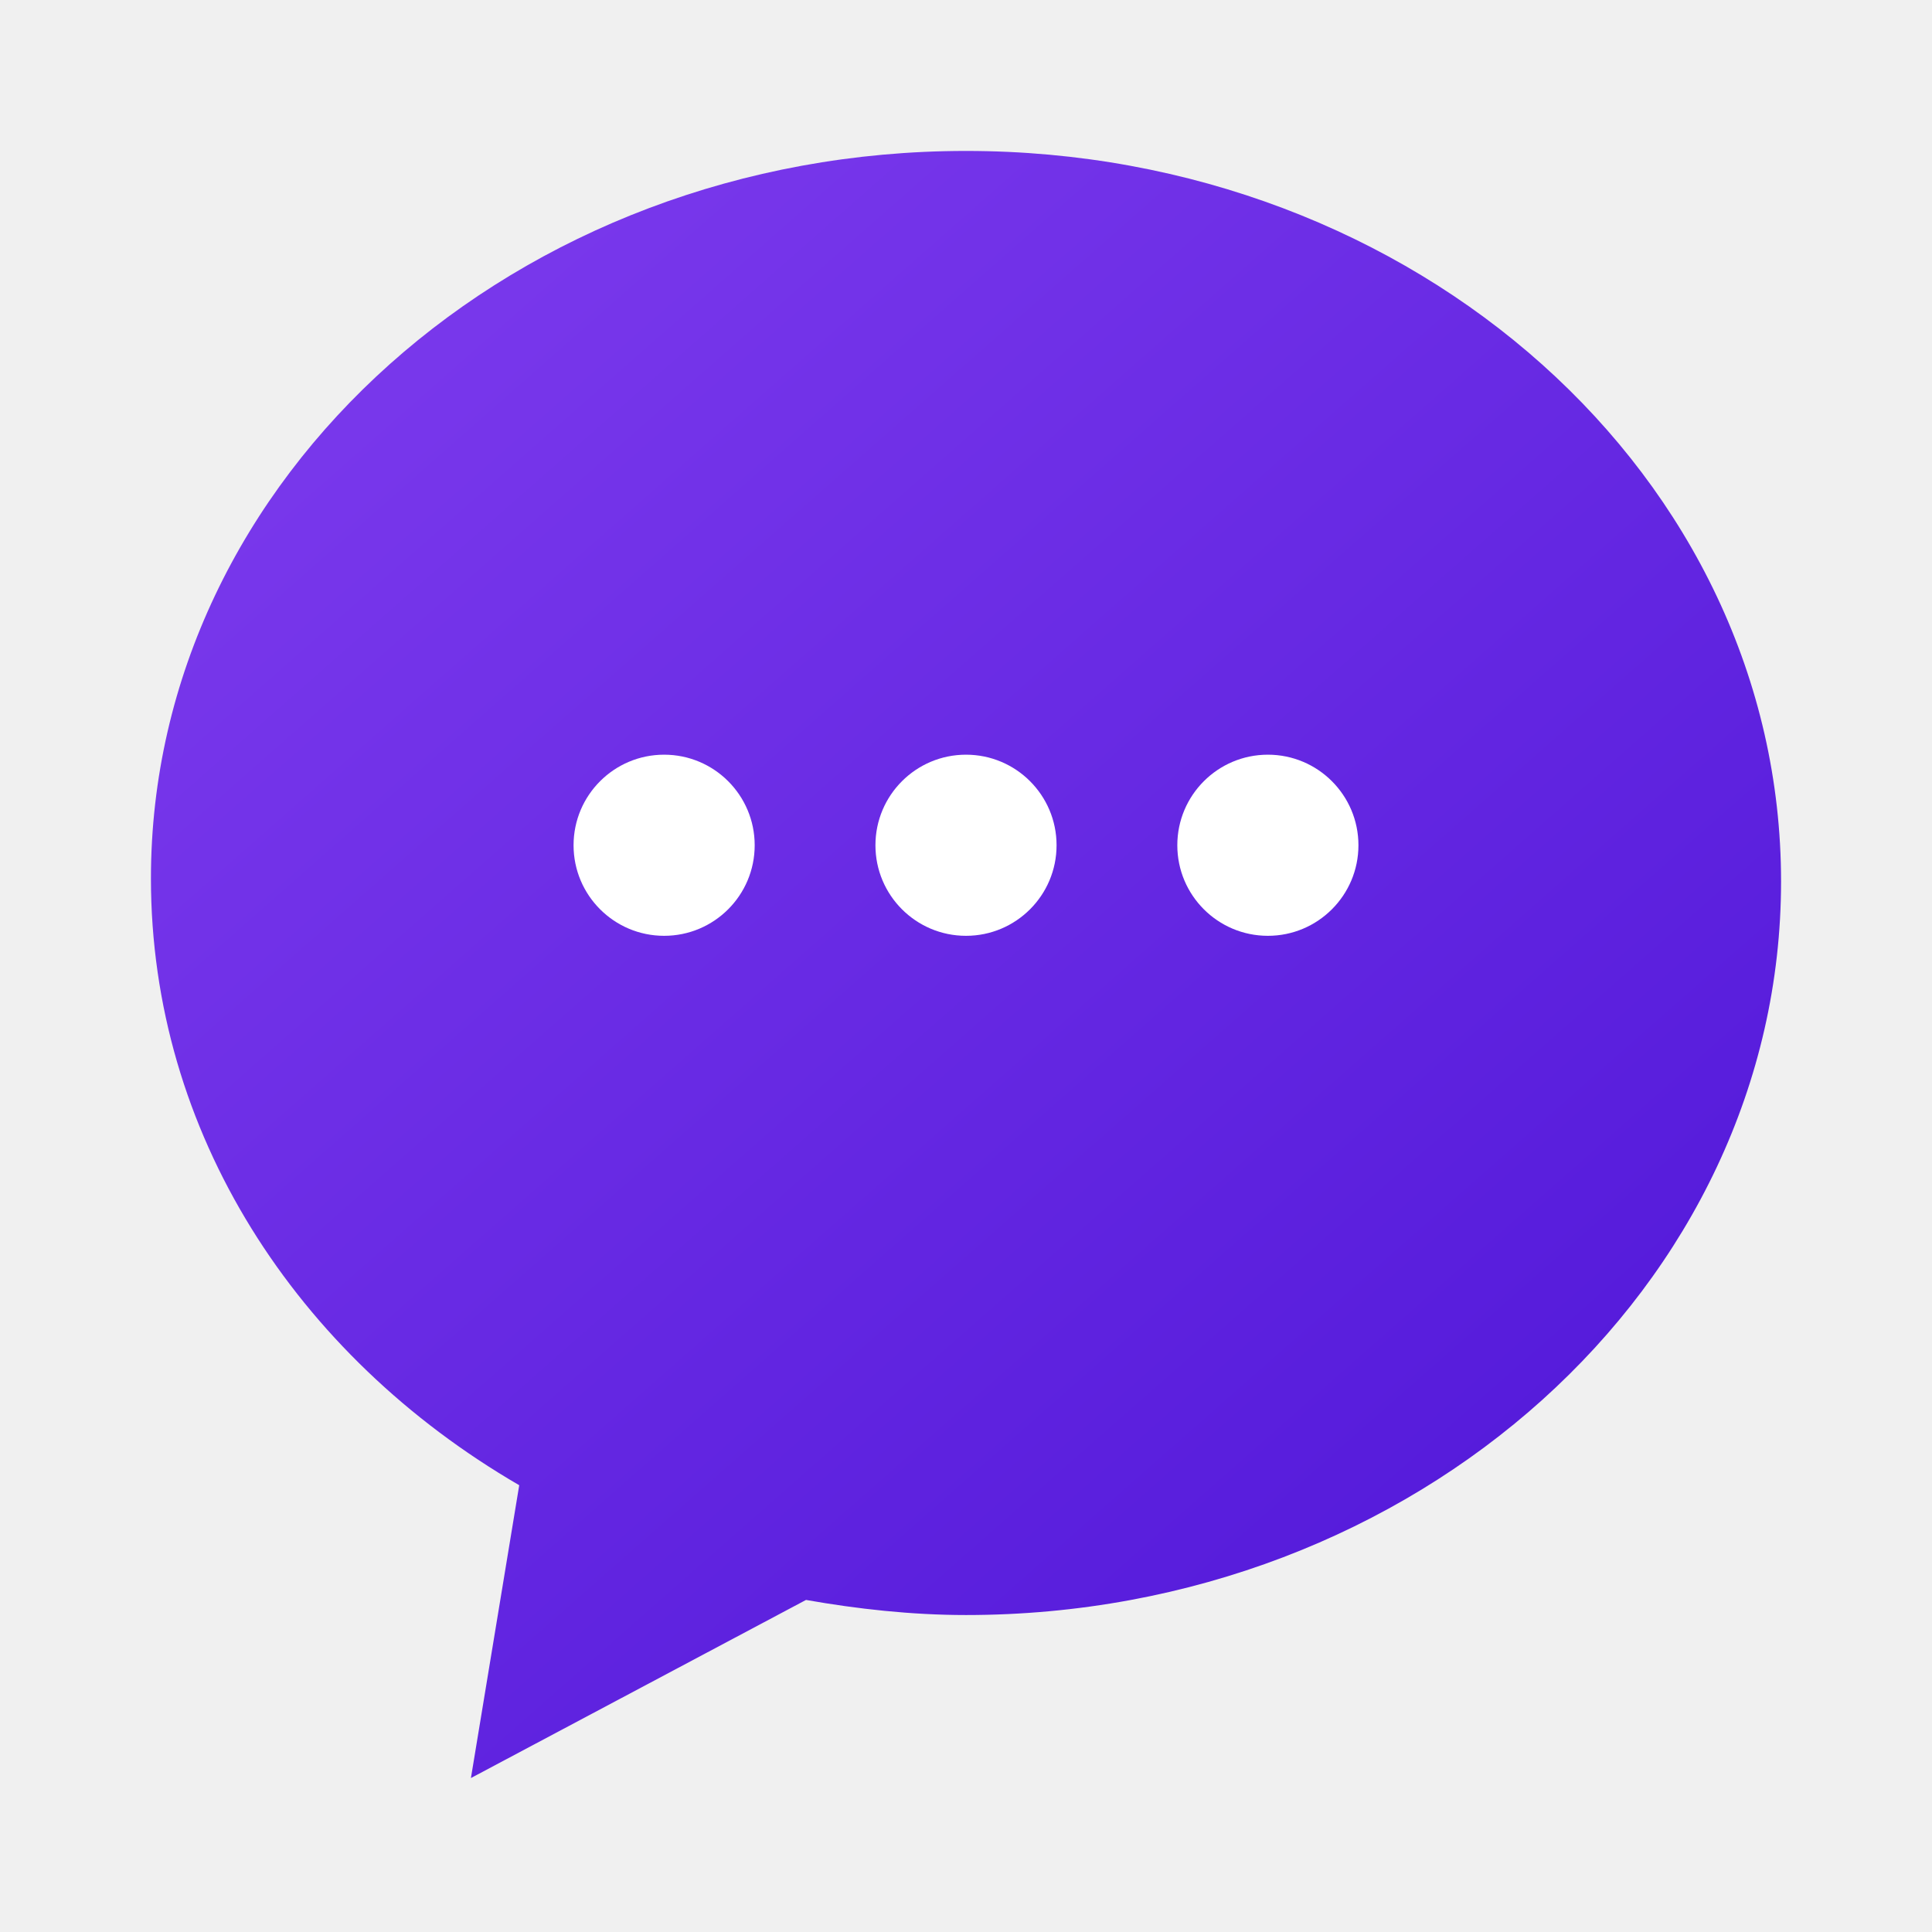
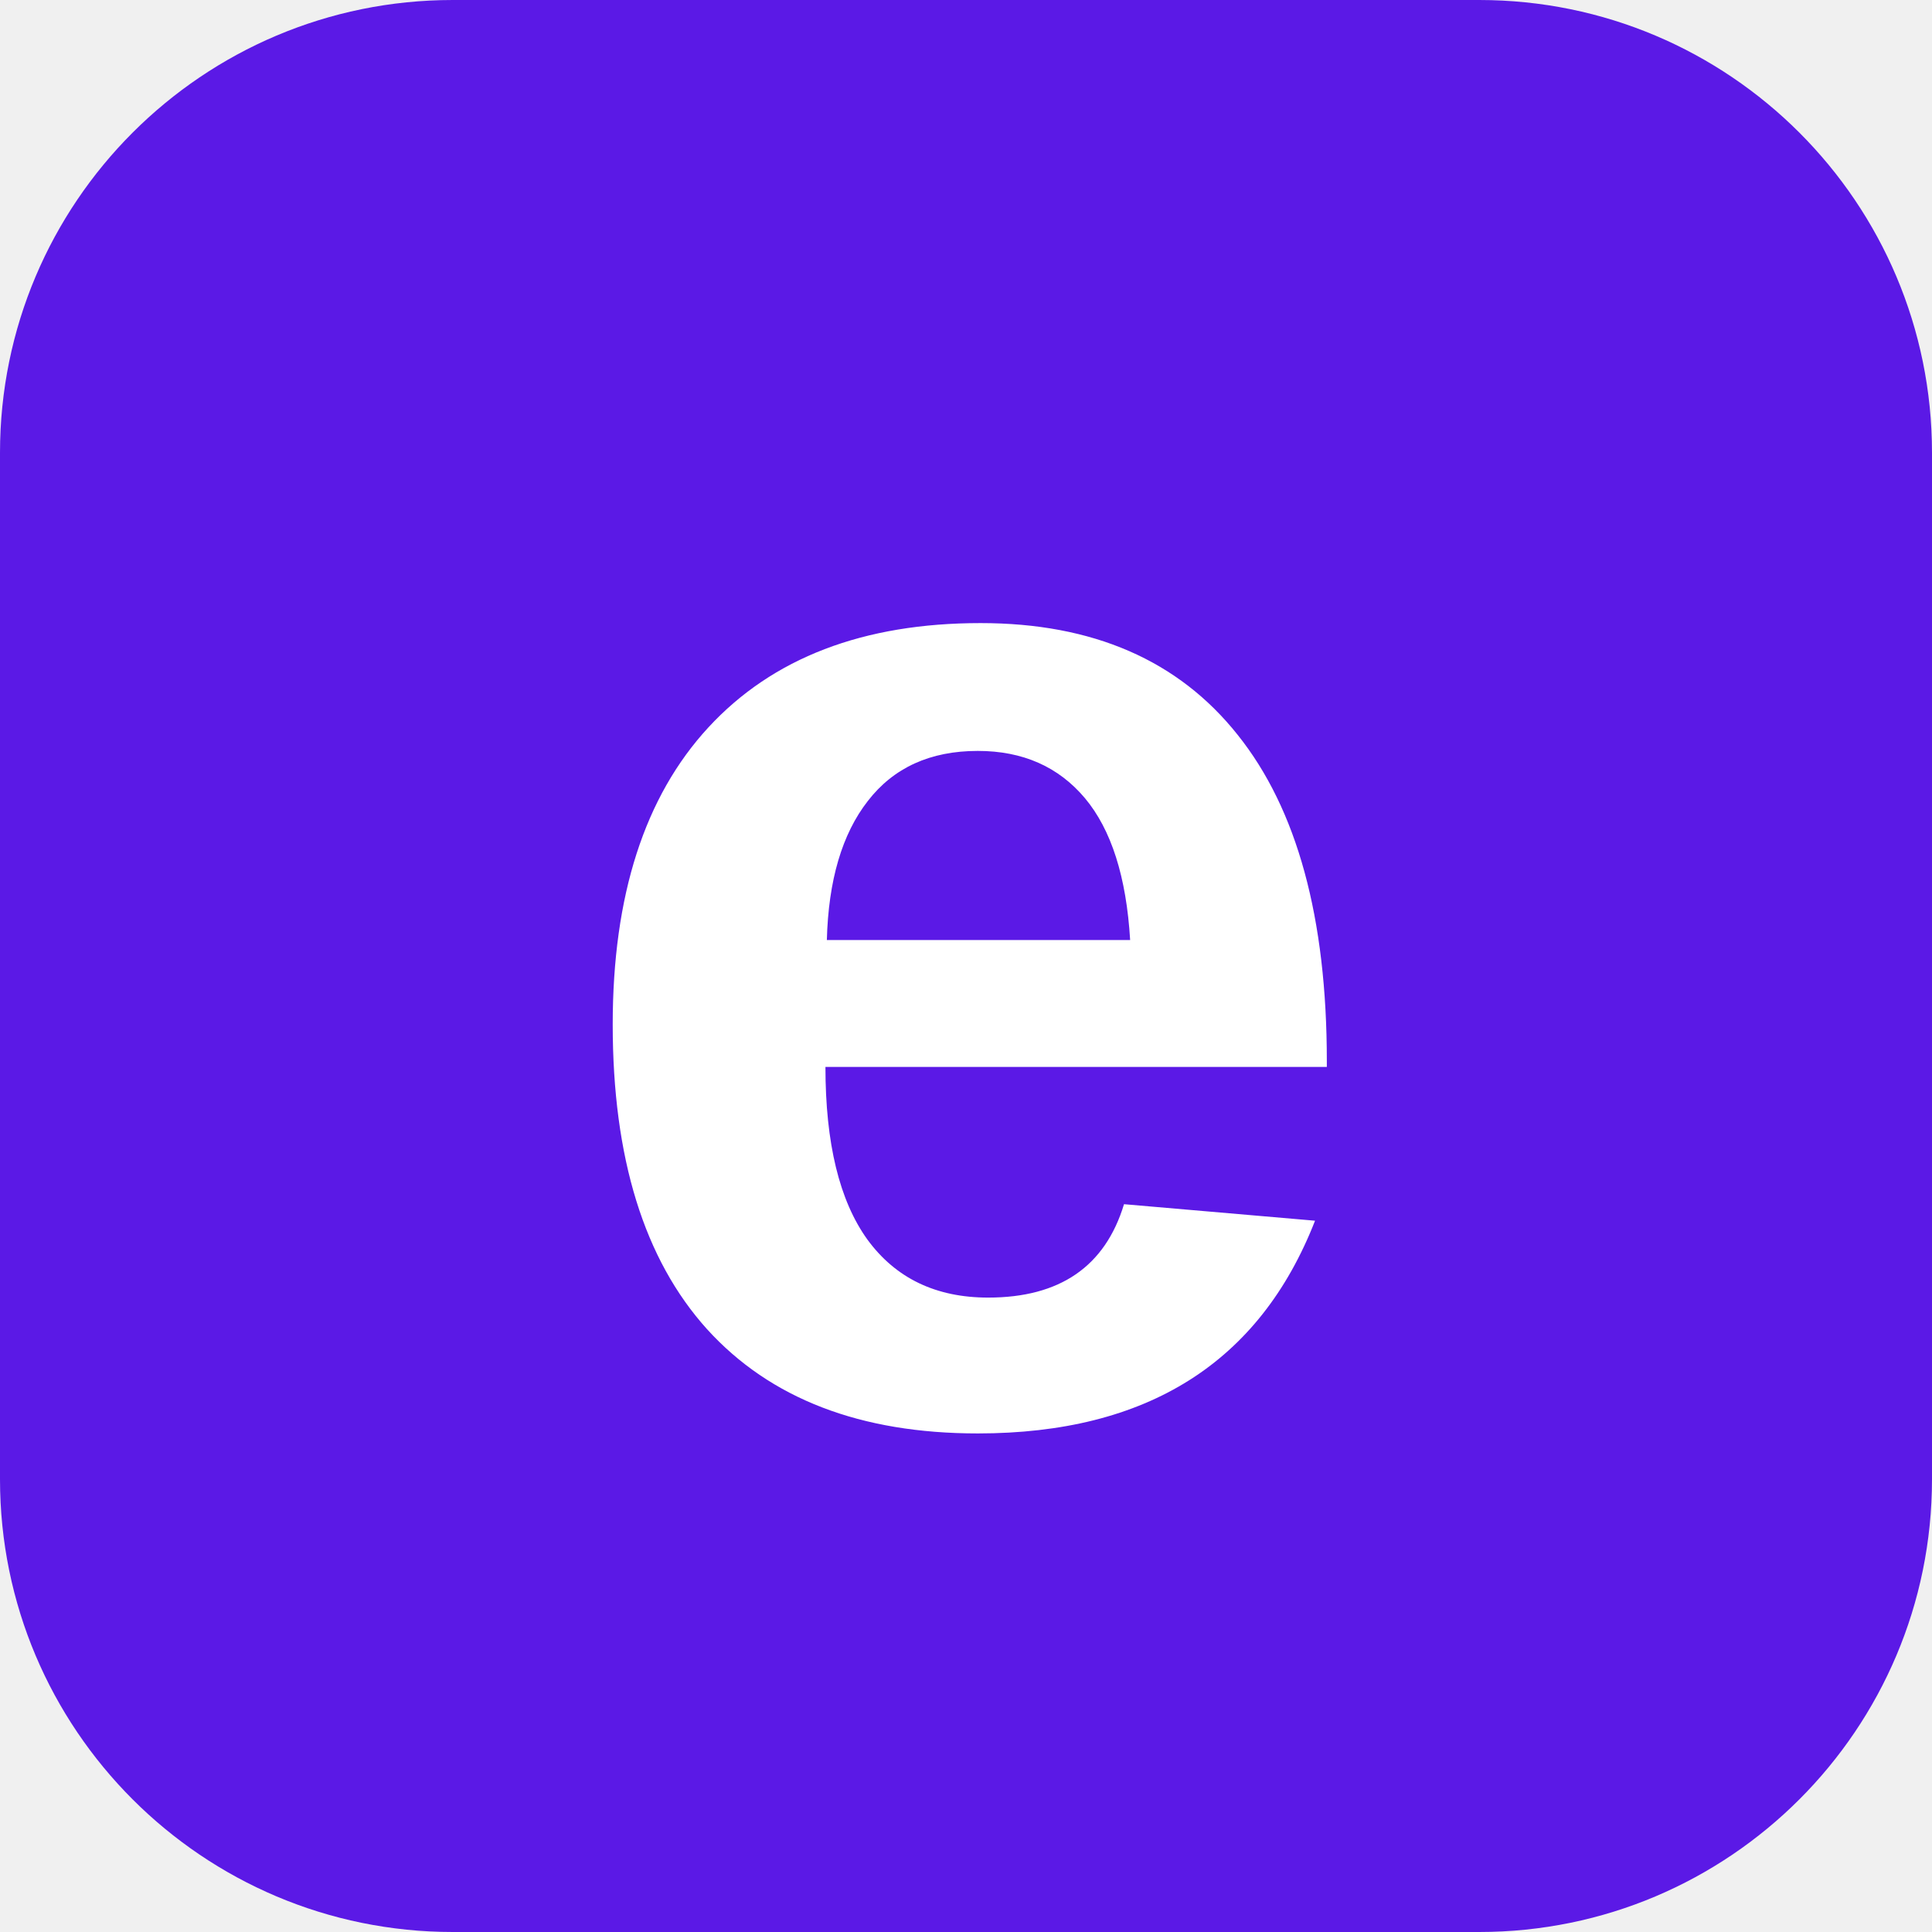
- <svg xmlns="http://www.w3.org/2000/svg" viewBox="0 0 64 64">
-   <defs>
-     <linearGradient id="g" x1="10" y1="8" x2="54" y2="58" gradientUnits="userSpaceOnUse">
-       <stop stop-color="#7C3AED" />
-       <stop offset="1" stop-color="#4F16D8" />
-     </linearGradient>
-   </defs>
-   <path fill="url(#g)" d="M32 5C17.1 5 5 15.8 5 29.1c0 8.4 4.8 15.8 12.2 20.1l-1.6 9.7 11.1-5.9c1.7.3 3.5.5 5.3.5 14.9 0 27-10.9 27-24.3S46.9 5 32 5Z" />
-   <circle cx="22" cy="28" r="3" fill="#fff" />
-   <circle cx="32" cy="28" r="3" fill="#fff" />
-   <circle cx="42" cy="28" r="3" fill="#fff" />
+ <svg xmlns="http://www.w3.org/2000/svg" viewBox="0 0 64 64" role="img" aria-label="enque.ai">
+   <rect width="64" height="64" rx="15" fill="#5B19E6" />
+   <text x="32" y="47" fill="#fff" font-family="Arial Black,Arial,sans-serif" font-size="49" font-weight="900" text-anchor="middle">e</text>
</svg>
